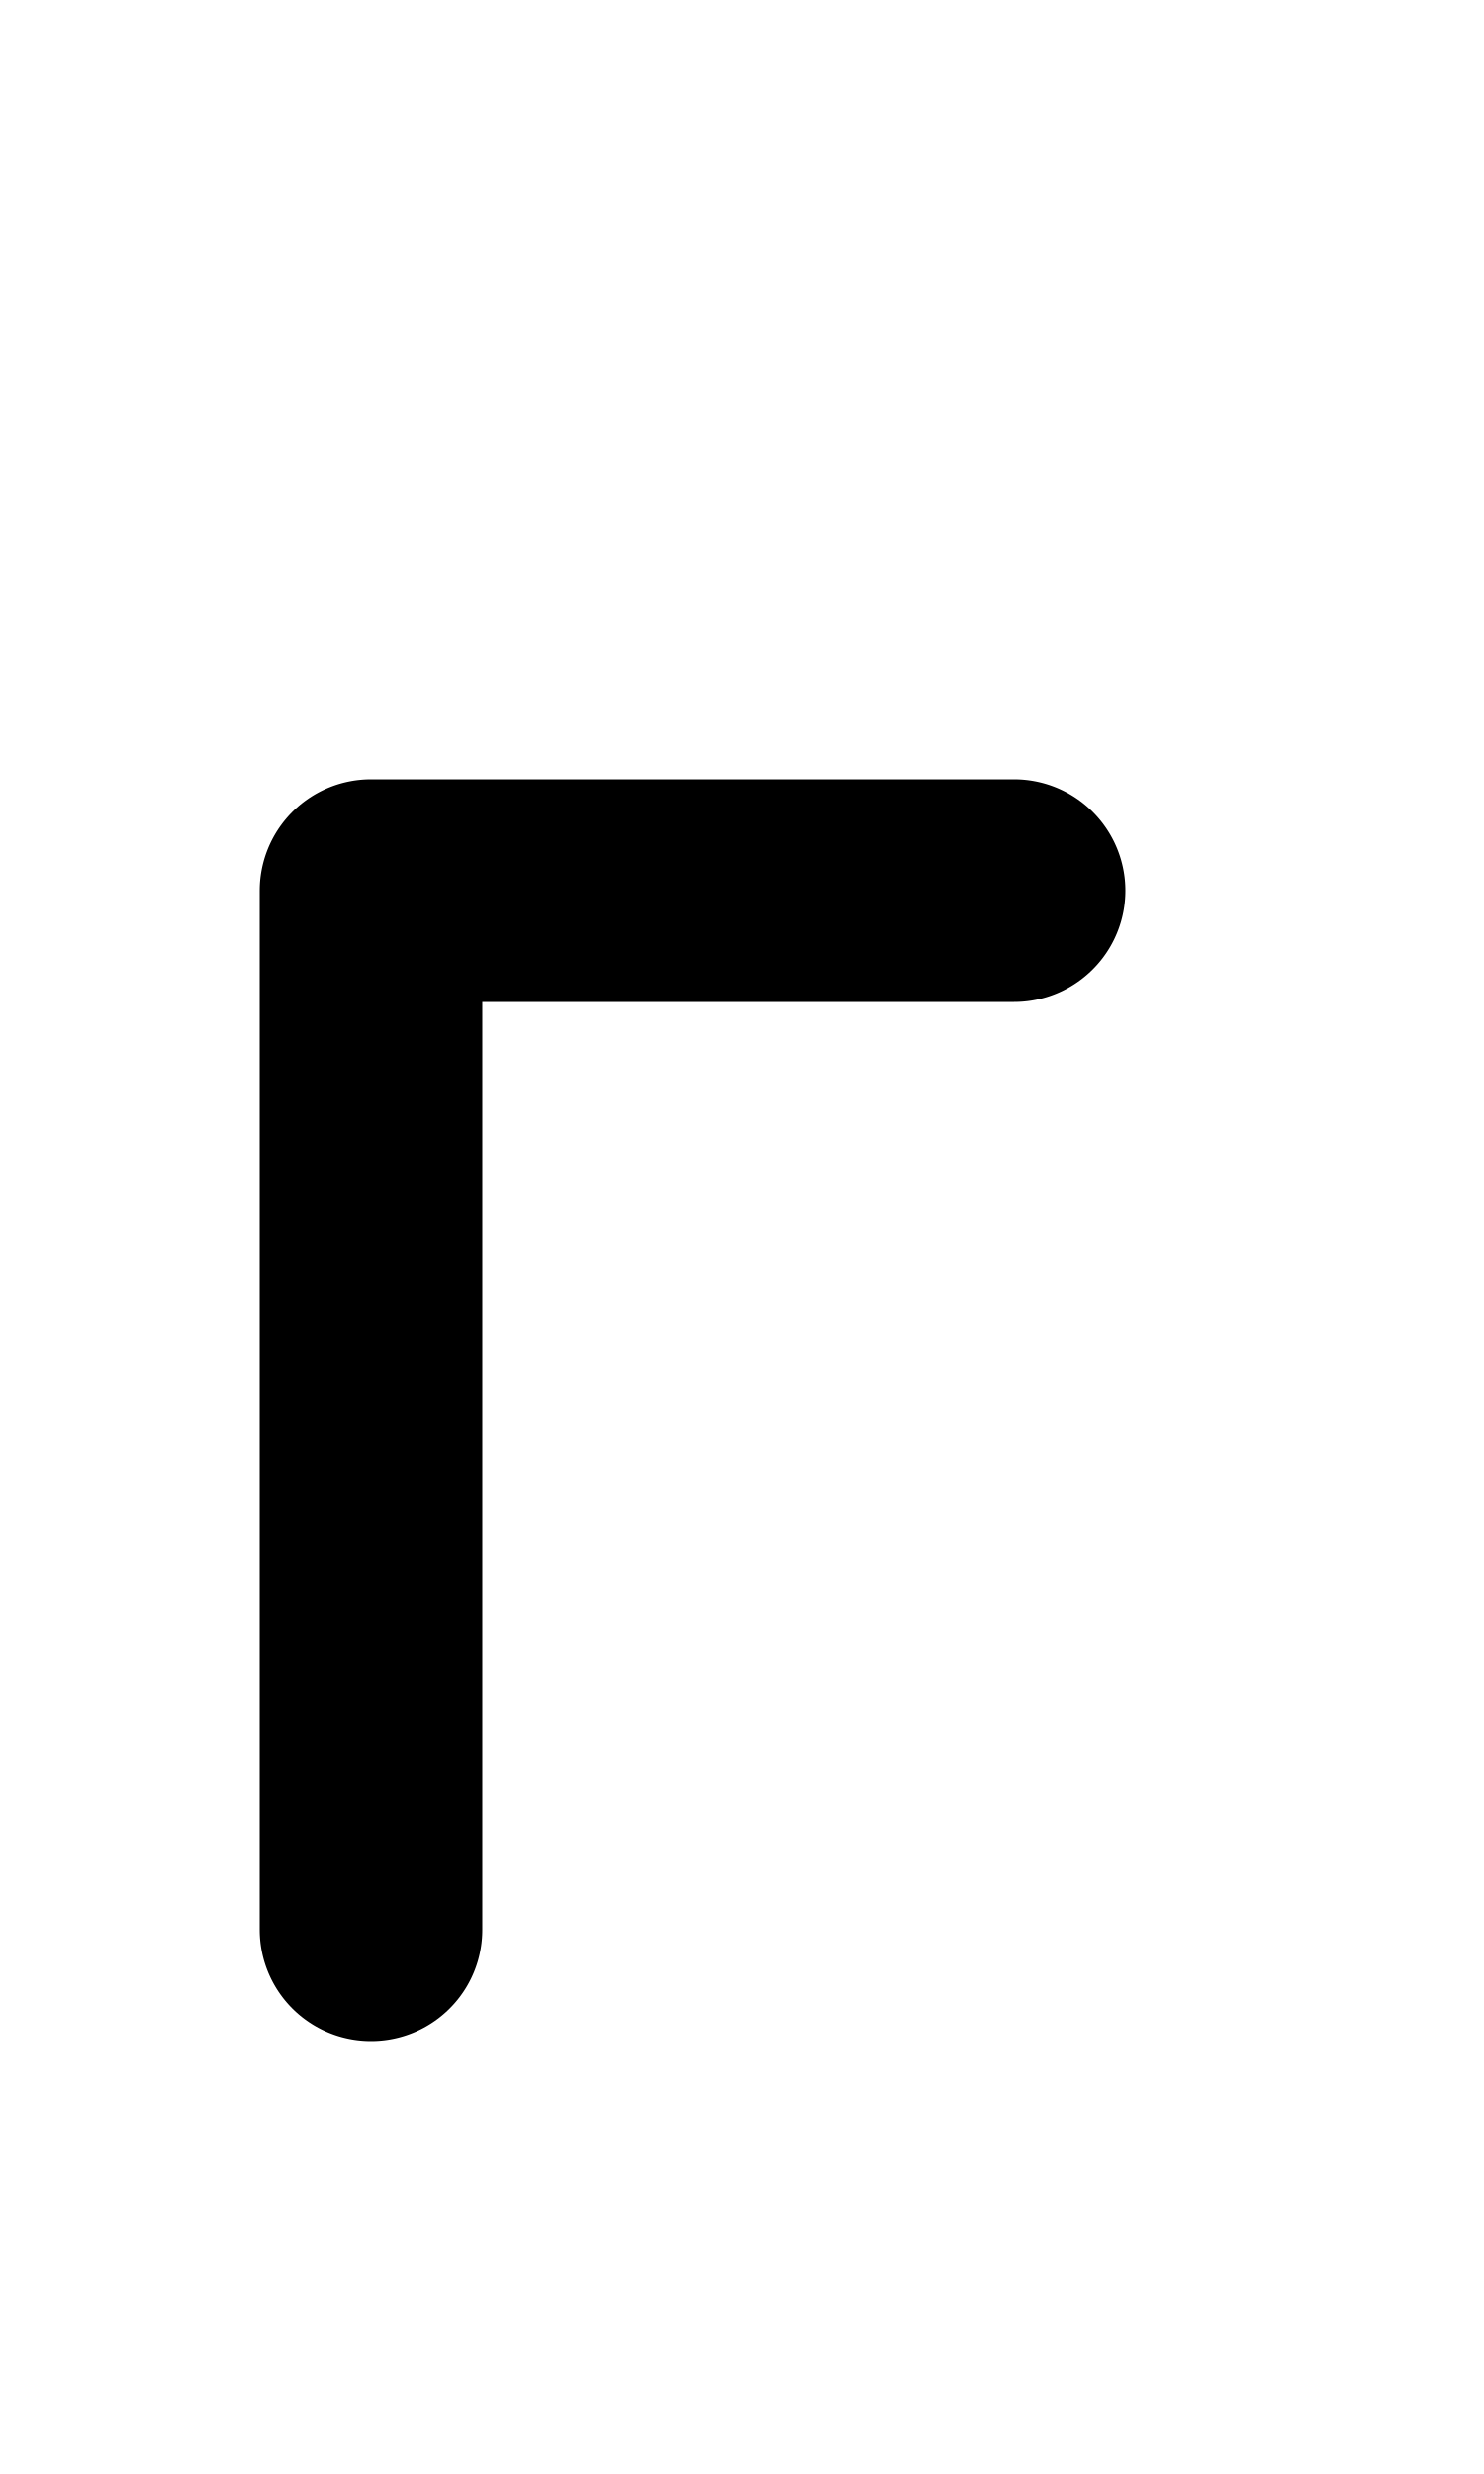
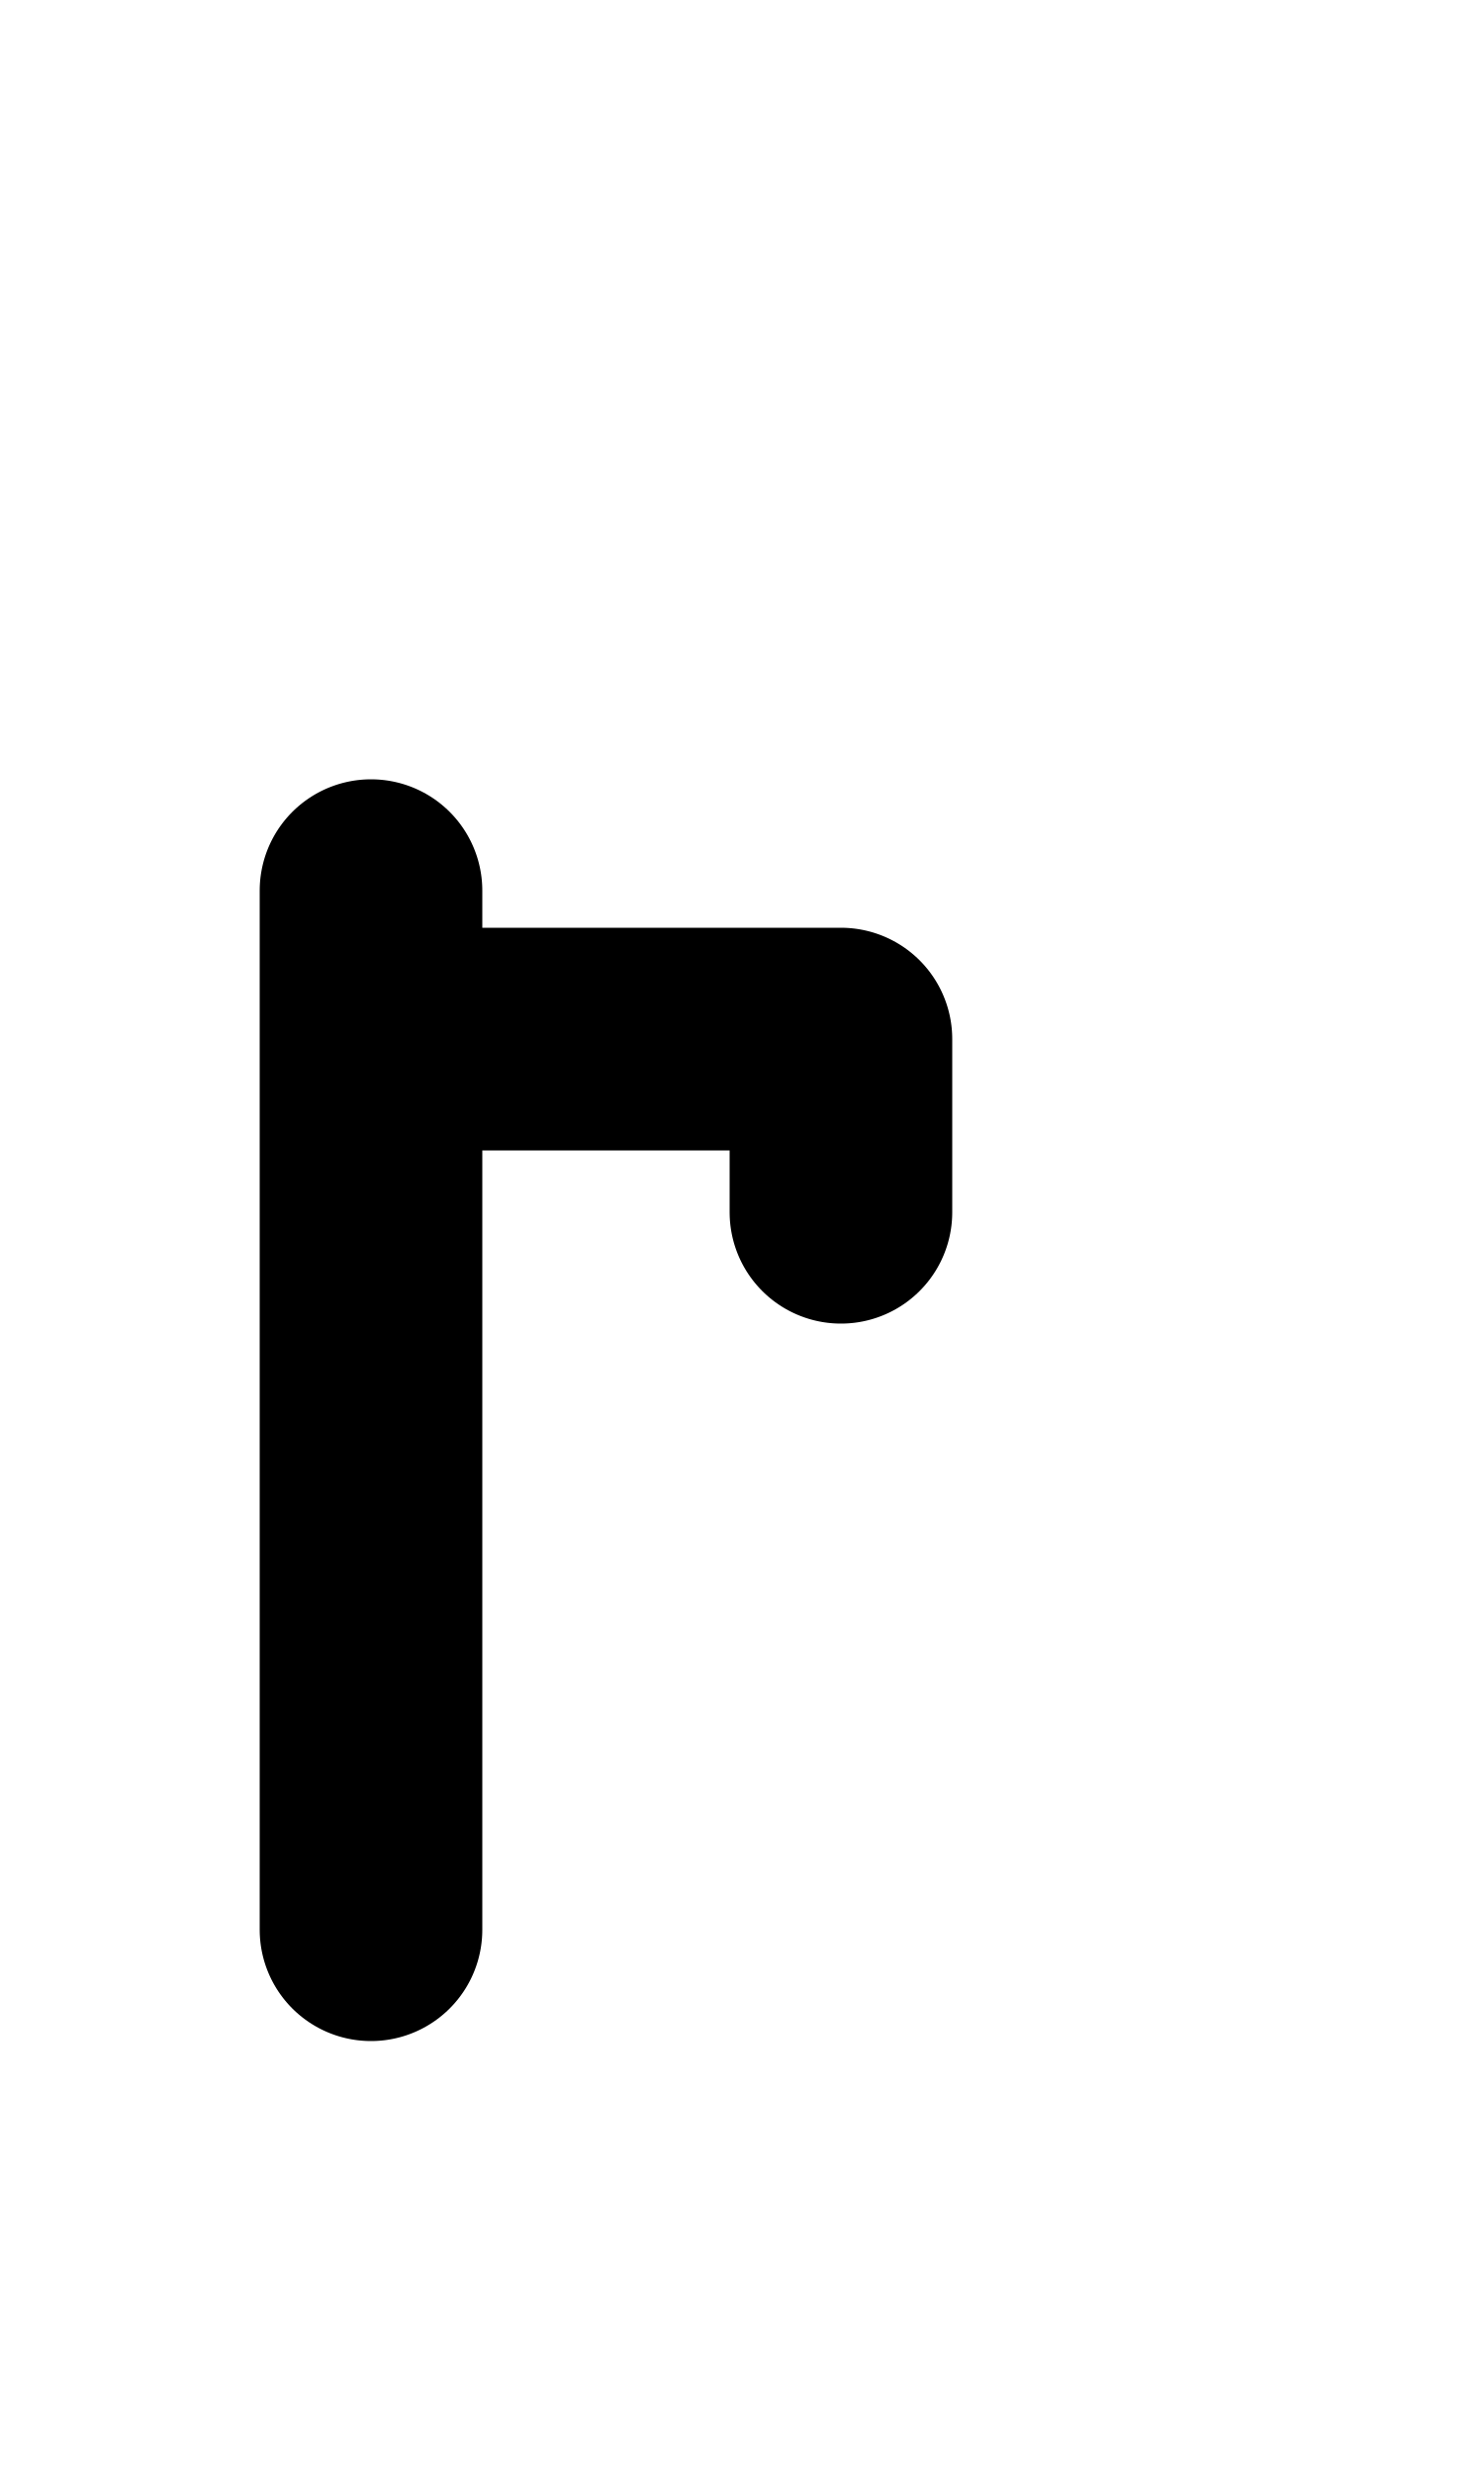
- <svg xmlns="http://www.w3.org/2000/svg" width="600.000" height="1000" viewBox="0 0 600.000 1000">
-   <path d="M 195.000 405.000 L 410.000 405.000 L 411.104 404.986 L 412.208 404.946 L 413.310 404.878 L 414.411 404.783 L 415.508 404.662 L 416.603 404.513 L 417.693 404.337 L 418.779 404.135 L 419.860 403.907 L 420.934 403.651 L 422.002 403.370 L 423.063 403.062 L 424.116 402.729 L 425.160 402.369 L 426.195 401.985 L 427.221 401.575 L 428.236 401.139 L 429.240 400.680 L 430.233 400.195 L 431.213 399.686 L 432.180 399.154 L 433.135 398.598 L 434.075 398.018 L 435.001 397.416 L 435.911 396.791 L 436.806 396.144 L 437.685 395.476 L 438.548 394.785 L 439.393 394.074 L 440.220 393.343 L 441.029 392.591 L 441.820 391.820 L 442.591 391.029 L 443.343 390.220 L 444.074 389.393 L 444.785 388.548 L 445.476 387.685 L 446.144 386.806 L 446.791 385.911 L 447.416 385.001 L 448.018 384.075 L 448.598 383.135 L 449.154 382.180 L 449.686 381.213 L 450.195 380.233 L 450.680 379.240 L 451.139 378.236 L 451.575 377.221 L 451.985 376.195 L 452.369 375.160 L 452.729 374.116 L 453.062 373.063 L 453.370 372.002 L 453.651 370.934 L 453.907 369.860 L 454.135 368.779 L 454.337 367.693 L 454.513 366.603 L 454.662 365.508 L 454.783 364.411 L 454.878 363.310 L 454.946 362.208 L 454.986 361.104 L 455.000 360.000 L 454.986 358.896 L 454.946 357.792 L 454.878 356.690 L 454.783 355.589 L 454.662 354.492 L 454.513 353.397 L 454.337 352.307 L 454.135 351.221 L 453.907 350.140 L 453.651 349.066 L 453.370 347.998 L 453.062 346.937 L 452.729 345.884 L 452.369 344.840 L 451.985 343.805 L 451.575 342.779 L 451.139 341.764 L 450.680 340.760 L 450.195 339.767 L 449.686 338.787 L 449.154 337.820 L 448.598 336.865 L 448.018 335.925 L 447.416 334.999 L 446.791 334.089 L 446.144 333.194 L 445.476 332.315 L 444.785 331.452 L 444.074 330.607 L 443.343 329.780 L 442.591 328.971 L 441.820 328.180 L 441.029 327.409 L 440.220 326.657 L 439.393 325.926 L 438.548 325.215 L 437.685 324.524 L 436.806 323.856 L 435.911 323.209 L 435.001 322.584 L 434.075 321.982 L 433.135 321.402 L 432.180 320.846 L 431.213 320.314 L 430.233 319.805 L 429.240 319.320 L 428.236 318.861 L 427.221 318.425 L 426.195 318.015 L 425.160 317.631 L 424.116 317.271 L 423.063 316.938 L 422.002 316.630 L 420.934 316.349 L 419.860 316.093 L 418.779 315.865 L 417.693 315.663 L 416.603 315.487 L 415.508 315.338 L 414.411 315.217 L 413.310 315.122 L 412.208 315.054 L 411.104 315.014 L 410.000 315.000 L 150.000 315.000 L 148.896 315.014 L 147.792 315.054 L 146.690 315.122 L 145.589 315.217 L 144.492 315.338 L 143.397 315.487 L 142.307 315.663 L 141.221 315.865 L 140.140 316.093 L 139.066 316.349 L 137.998 316.630 L 136.937 316.938 L 135.884 317.271 L 134.840 317.631 L 133.805 318.015 L 132.779 318.425 L 131.764 318.861 L 130.760 319.320 L 129.767 319.805 L 128.787 320.314 L 127.820 320.846 L 126.865 321.402 L 125.925 321.982 L 124.999 322.584 L 124.089 323.209 L 123.194 323.856 L 122.315 324.524 L 121.452 325.215 L 120.607 325.926 L 119.780 326.657 L 118.971 327.409 L 118.180 328.180 L 117.409 328.971 L 116.657 329.780 L 115.926 330.607 L 115.215 331.452 L 114.524 332.315 L 113.856 333.194 L 113.209 334.089 L 112.584 334.999 L 111.982 335.925 L 111.402 336.865 L 110.846 337.820 L 110.314 338.787 L 109.805 339.767 L 109.320 340.760 L 108.861 341.764 L 108.425 342.779 L 108.015 343.805 L 107.631 344.840 L 107.271 345.884 L 106.938 346.937 L 106.630 347.998 L 106.349 349.066 L 106.093 350.140 L 105.865 351.221 L 105.663 352.307 L 105.487 353.397 L 105.338 354.492 L 105.217 355.589 L 105.122 356.690 L 105.054 357.792 L 105.014 358.896 L 105.000 360.000 L 105.000 780.000 L 105.014 781.104 L 105.054 782.208 L 105.122 783.310 L 105.217 784.411 L 105.338 785.508 L 105.487 786.603 L 105.663 787.693 L 105.865 788.779 L 106.093 789.860 L 106.349 790.934 L 106.630 792.002 L 106.938 793.063 L 107.271 794.116 L 107.631 795.160 L 108.015 796.195 L 108.425 797.221 L 108.861 798.236 L 109.320 799.240 L 109.805 800.233 L 110.314 801.213 L 110.846 802.180 L 111.402 803.135 L 111.982 804.075 L 112.584 805.001 L 113.209 805.911 L 113.856 806.806 L 114.524 807.685 L 115.215 808.548 L 115.926 809.393 L 116.657 810.220 L 117.409 811.029 L 118.180 811.820 L 118.971 812.591 L 119.780 813.343 L 120.607 814.074 L 121.452 814.785 L 122.315 815.476 L 123.194 816.144 L 124.089 816.791 L 124.999 817.416 L 125.925 818.018 L 126.865 818.598 L 127.820 819.154 L 128.787 819.686 L 129.767 820.195 L 130.760 820.680 L 131.764 821.139 L 132.779 821.575 L 133.805 821.985 L 134.840 822.369 L 135.884 822.729 L 136.937 823.062 L 137.998 823.370 L 139.066 823.651 L 140.140 823.907 L 141.221 824.135 L 142.307 824.337 L 143.397 824.513 L 144.492 824.662 L 145.589 824.783 L 146.690 824.878 L 147.792 824.946 L 148.896 824.986 L 150.000 825.000 L 151.104 824.986 L 152.208 824.946 L 153.310 824.878 L 154.411 824.783 L 155.508 824.662 L 156.603 824.513 L 157.693 824.337 L 158.779 824.135 L 159.860 823.907 L 160.934 823.651 L 162.002 823.370 L 163.063 823.062 L 164.116 822.729 L 165.160 822.369 L 166.195 821.985 L 167.221 821.575 L 168.236 821.139 L 169.240 820.680 L 170.233 820.195 L 171.213 819.686 L 172.180 819.154 L 173.135 818.598 L 174.075 818.018 L 175.001 817.416 L 175.911 816.791 L 176.806 816.144 L 177.685 815.476 L 178.548 814.785 L 179.393 814.074 L 180.220 813.343 L 181.029 812.591 L 181.820 811.820 L 182.591 811.029 L 183.343 810.220 L 184.074 809.393 L 184.785 808.548 L 185.476 807.685 L 186.144 806.806 L 186.791 805.911 L 187.416 805.001 L 188.018 804.075 L 188.598 803.135 L 189.154 802.180 L 189.686 801.213 L 190.195 800.233 L 190.680 799.240 L 191.139 798.236 L 191.575 797.221 L 191.985 796.195 L 192.369 795.160 L 192.729 794.116 L 193.062 793.063 L 193.370 792.002 L 193.651 790.934 L 193.907 789.860 L 194.135 788.779 L 194.337 787.693 L 194.513 786.603 L 194.662 785.508 L 194.783 784.411 L 194.878 783.310 L 194.946 782.208 L 194.986 781.104 L 195.000 780.000 L 195.000 405.000 Z" fill="black" fill-rule="evenodd" />
+ <svg xmlns="http://www.w3.org/2000/svg" viewBox="0 0 600.000 1000" width="600.000" height="1000">
+   <path d="M 384.986 418.896 L 384.946 417.792 L 384.878 416.690 L 384.783 415.589 L 384.662 414.492 L 384.513 413.397 L 384.337 412.307 L 384.135 411.221 L 383.907 410.140 L 383.651 409.066 L 383.370 407.998 L 383.062 406.937 L 382.729 405.884 L 382.369 404.840 L 381.985 403.805 L 381.575 402.779 L 381.139 401.764 L 380.680 400.760 L 380.195 399.767 L 379.686 398.787 L 379.154 397.820 L 378.598 396.865 L 378.018 395.925 L 377.416 394.999 L 376.791 394.089 L 376.144 393.194 L 375.476 392.315 L 374.785 391.452 L 374.074 390.607 L 373.343 389.780 L 372.591 388.971 L 371.820 388.180 L 371.029 387.409 L 370.220 386.657 L 369.393 385.926 L 368.548 385.215 L 367.685 384.524 L 366.806 383.856 L 365.911 383.209 L 365.001 382.584 L 364.075 381.982 L 363.135 381.402 L 362.180 380.846 L 361.213 380.314 L 360.233 379.805 L 359.240 379.320 L 358.236 378.861 L 357.221 378.425 L 356.195 378.015 L 355.160 377.631 L 354.638 377.451 L 354.116 377.271 L 353.063 376.938 L 352.002 376.630 L 350.934 376.349 L 349.860 376.093 L 348.779 375.865 L 347.693 375.663 L 346.603 375.487 L 345.508 375.338 L 344.411 375.217 L 343.310 375.122 L 342.208 375.054 L 341.104 375.014 L 340.000 375.000 L 195.000 375.000 L 195.000 360.000 L 194.986 358.896 L 194.946 357.792 L 194.878 356.690 L 194.783 355.589 L 194.662 354.492 L 194.513 353.397 L 194.337 352.307 L 194.135 351.221 L 193.907 350.140 L 193.651 349.066 L 193.370 347.998 L 193.062 346.937 L 192.729 345.884 L 192.369 344.840 L 191.985 343.805 L 191.575 342.779 L 191.139 341.764 L 190.680 340.760 L 190.195 339.767 L 189.686 338.787 L 189.154 337.820 L 188.598 336.865 L 188.018 335.925 L 187.416 334.999 L 186.791 334.089 L 186.144 333.194 L 185.476 332.315 L 184.785 331.452 L 184.074 330.607 L 183.343 329.780 L 182.591 328.971 L 181.820 328.180 L 181.029 327.409 L 180.220 326.657 L 179.393 325.926 L 178.548 325.215 L 177.685 324.524 L 176.806 323.856 L 175.911 323.209 L 175.001 322.584 L 174.075 321.982 L 173.135 321.402 L 172.180 320.846 L 171.213 320.314 L 170.233 319.805 L 169.240 319.320 L 168.236 318.861 L 167.221 318.425 L 166.195 318.015 L 165.160 317.631 L 164.116 317.271 L 163.063 316.938 L 162.002 316.630 L 160.934 316.349 L 159.860 316.093 L 158.779 315.865 L 157.693 315.663 L 156.603 315.487 L 155.508 315.338 L 154.411 315.217 L 153.310 315.122 L 152.208 315.054 L 151.104 315.014 L 150.000 315.000 L 148.896 315.014 L 147.792 315.054 L 146.690 315.122 L 145.589 315.217 L 144.492 315.338 L 143.397 315.487 L 142.307 315.663 L 141.221 315.865 L 140.140 316.093 L 139.066 316.349 L 137.998 316.630 L 136.937 316.938 L 135.884 317.271 L 134.840 317.631 L 133.805 318.015 L 132.779 318.425 L 131.764 318.861 L 130.760 319.320 L 129.767 319.805 L 128.787 320.314 L 127.820 320.846 L 126.865 321.402 L 125.925 321.982 L 124.999 322.584 L 124.089 323.209 L 123.194 323.856 L 122.315 324.524 L 121.452 325.215 L 120.607 325.926 L 119.780 326.657 L 118.971 327.409 L 118.180 328.180 L 117.409 328.971 L 116.657 329.780 L 115.926 330.607 L 115.215 331.452 L 114.524 332.315 L 113.856 333.194 L 113.209 334.089 L 112.584 334.999 L 111.982 335.925 L 111.402 336.865 L 110.846 337.820 L 110.314 338.787 L 109.805 339.767 L 109.320 340.760 L 108.861 341.764 L 108.425 342.779 L 108.015 343.805 L 107.631 344.840 L 107.271 345.884 L 106.938 346.937 L 106.630 347.998 L 106.349 349.066 L 106.093 350.140 L 105.865 351.221 L 105.663 352.307 L 105.487 353.397 L 105.338 354.492 L 105.217 355.589 L 105.122 356.690 L 105.054 357.792 L 105.014 358.896 L 105.000 360.000 L 105.000 420.000 L 105.000 780.000 L 105.014 781.104 L 105.054 782.208 L 105.122 783.310 L 105.217 784.411 L 105.338 785.508 L 105.487 786.603 L 105.663 787.693 L 105.865 788.779 L 106.093 789.860 L 106.349 790.934 L 106.630 792.002 L 106.938 793.063 L 107.271 794.116 L 107.631 795.160 L 108.015 796.195 L 108.425 797.221 L 108.861 798.236 L 109.320 799.240 L 109.805 800.233 L 110.314 801.213 L 110.846 802.180 L 111.402 803.135 L 111.982 804.075 L 112.584 805.001 L 113.209 805.911 L 113.856 806.806 L 114.524 807.685 L 115.215 808.548 L 115.926 809.393 L 116.657 810.220 L 117.409 811.029 L 118.180 811.820 L 118.971 812.591 L 119.780 813.343 L 120.607 814.074 L 121.452 814.785 L 122.315 815.476 L 123.194 816.144 L 124.089 816.791 L 124.999 817.416 L 125.925 818.018 L 126.865 818.598 L 127.820 819.154 L 128.787 819.686 L 129.767 820.195 L 130.760 820.680 L 131.764 821.139 L 132.779 821.575 L 133.805 821.985 L 134.840 822.369 L 135.884 822.729 L 136.937 823.062 L 137.998 823.370 L 139.066 823.651 L 140.140 823.907 L 141.221 824.135 L 142.307 824.337 L 143.397 824.513 L 144.492 824.662 L 145.589 824.783 L 146.690 824.878 L 147.792 824.946 L 148.896 824.986 L 150.000 825.000 L 151.104 824.986 L 152.208 824.946 L 153.310 824.878 L 154.411 824.783 L 155.508 824.662 L 156.603 824.513 L 157.693 824.337 L 158.779 824.135 L 159.860 823.907 L 160.934 823.651 L 162.002 823.370 L 163.063 823.062 L 164.116 822.729 L 165.160 822.369 L 166.195 821.985 L 167.221 821.575 L 168.236 821.139 L 169.240 820.680 L 170.233 820.195 L 171.213 819.686 L 172.180 819.154 L 173.135 818.598 L 174.075 818.018 L 175.001 817.416 L 175.911 816.791 L 176.806 816.144 L 177.685 815.476 L 178.548 814.785 L 179.393 814.074 L 180.220 813.343 L 181.029 812.591 L 181.820 811.820 L 182.591 811.029 L 183.343 810.220 L 184.074 809.393 L 184.785 808.548 L 185.476 807.685 L 186.144 806.806 L 186.791 805.911 L 187.416 805.001 L 188.018 804.075 L 188.598 803.135 L 189.154 802.180 L 189.686 801.213 L 190.195 800.233 L 190.680 799.240 L 191.139 798.236 L 191.575 797.221 L 191.985 796.195 L 192.369 795.160 L 192.729 794.116 L 193.062 793.063 L 193.370 792.002 L 193.651 790.934 L 193.907 789.860 L 194.135 788.779 L 194.337 787.693 L 194.513 786.603 L 194.662 785.508 L 194.783 784.411 L 194.878 783.310 L 194.946 782.208 L 194.986 781.104 L 195.000 780.000 L 195.000 465.000 L 295.000 465.000 L 295.000 490.000 L 295.014 491.104 L 295.054 492.208 L 295.122 493.310 L 295.217 494.411 L 295.338 495.508 L 295.487 496.603 L 295.663 497.693 L 295.865 498.779 L 296.093 499.860 L 296.349 500.934 L 296.630 502.002 L 296.938 503.063 L 297.271 504.116 L 297.631 505.160 L 298.015 506.195 L 298.425 507.221 L 298.861 508.236 L 299.320 509.240 L 299.805 510.233 L 300.314 511.213 L 300.846 512.180 L 301.402 513.135 L 301.982 514.075 L 302.584 515.001 L 303.209 515.911 L 303.856 516.806 L 304.524 517.685 L 305.215 518.548 L 305.926 519.393 L 306.657 520.220 L 307.409 521.029 L 308.180 521.820 L 308.971 522.591 L 309.780 523.343 L 310.607 524.074 L 311.452 524.785 L 312.315 525.476 L 313.194 526.144 L 314.089 526.791 L 314.999 527.416 L 315.925 528.018 L 316.865 528.598 L 317.820 529.154 L 318.787 529.686 L 319.767 530.195 L 320.760 530.680 L 321.764 531.139 L 322.779 531.575 L 323.805 531.985 L 324.840 532.369 L 325.884 532.729 L 326.937 533.062 L 327.998 533.370 L 329.066 533.651 L 330.140 533.907 L 331.221 534.135 L 332.307 534.337 L 333.397 534.513 L 334.492 534.662 L 335.589 534.783 L 336.690 534.878 L 337.792 534.946 L 338.896 534.986 L 340.000 535.000 L 341.104 534.986 L 342.208 534.946 L 343.310 534.878 L 344.411 534.783 L 345.508 534.662 L 346.603 534.513 L 347.693 534.337 L 348.779 534.135 L 349.860 533.907 L 350.934 533.651 L 352.002 533.370 L 353.063 533.062 L 354.116 532.729 L 355.160 532.369 L 356.195 531.985 L 357.221 531.575 L 358.236 531.139 L 359.240 530.680 L 360.233 530.195 L 361.213 529.686 L 362.180 529.154 L 363.135 528.598 L 364.075 528.018 L 365.001 527.416 L 365.911 526.791 L 366.806 526.144 L 367.685 525.476 L 368.548 524.785 L 369.393 524.074 L 370.220 523.343 L 371.029 522.591 L 371.820 521.820 L 372.591 521.029 L 373.343 520.220 L 374.074 519.393 L 374.785 518.548 L 375.476 517.685 L 376.144 516.806 L 376.791 515.911 L 377.416 515.001 L 378.018 514.075 L 378.598 513.135 L 379.154 512.180 L 379.686 511.213 L 380.195 510.233 L 380.680 509.240 L 381.139 508.236 L 381.575 507.221 L 381.985 506.195 L 382.369 505.160 L 382.729 504.116 L 383.062 503.063 L 383.370 502.002 L 383.651 500.934 L 383.907 499.860 L 384.135 498.779 L 384.337 497.693 L 384.513 496.603 L 384.662 495.508 L 384.783 494.411 L 384.878 493.310 L 384.946 492.208 L 384.986 491.104 L 385.000 490.000 L 385.000 420.000 L 384.986 418.896 Z" fill="black" fill-rule="evenodd" />
</svg>
